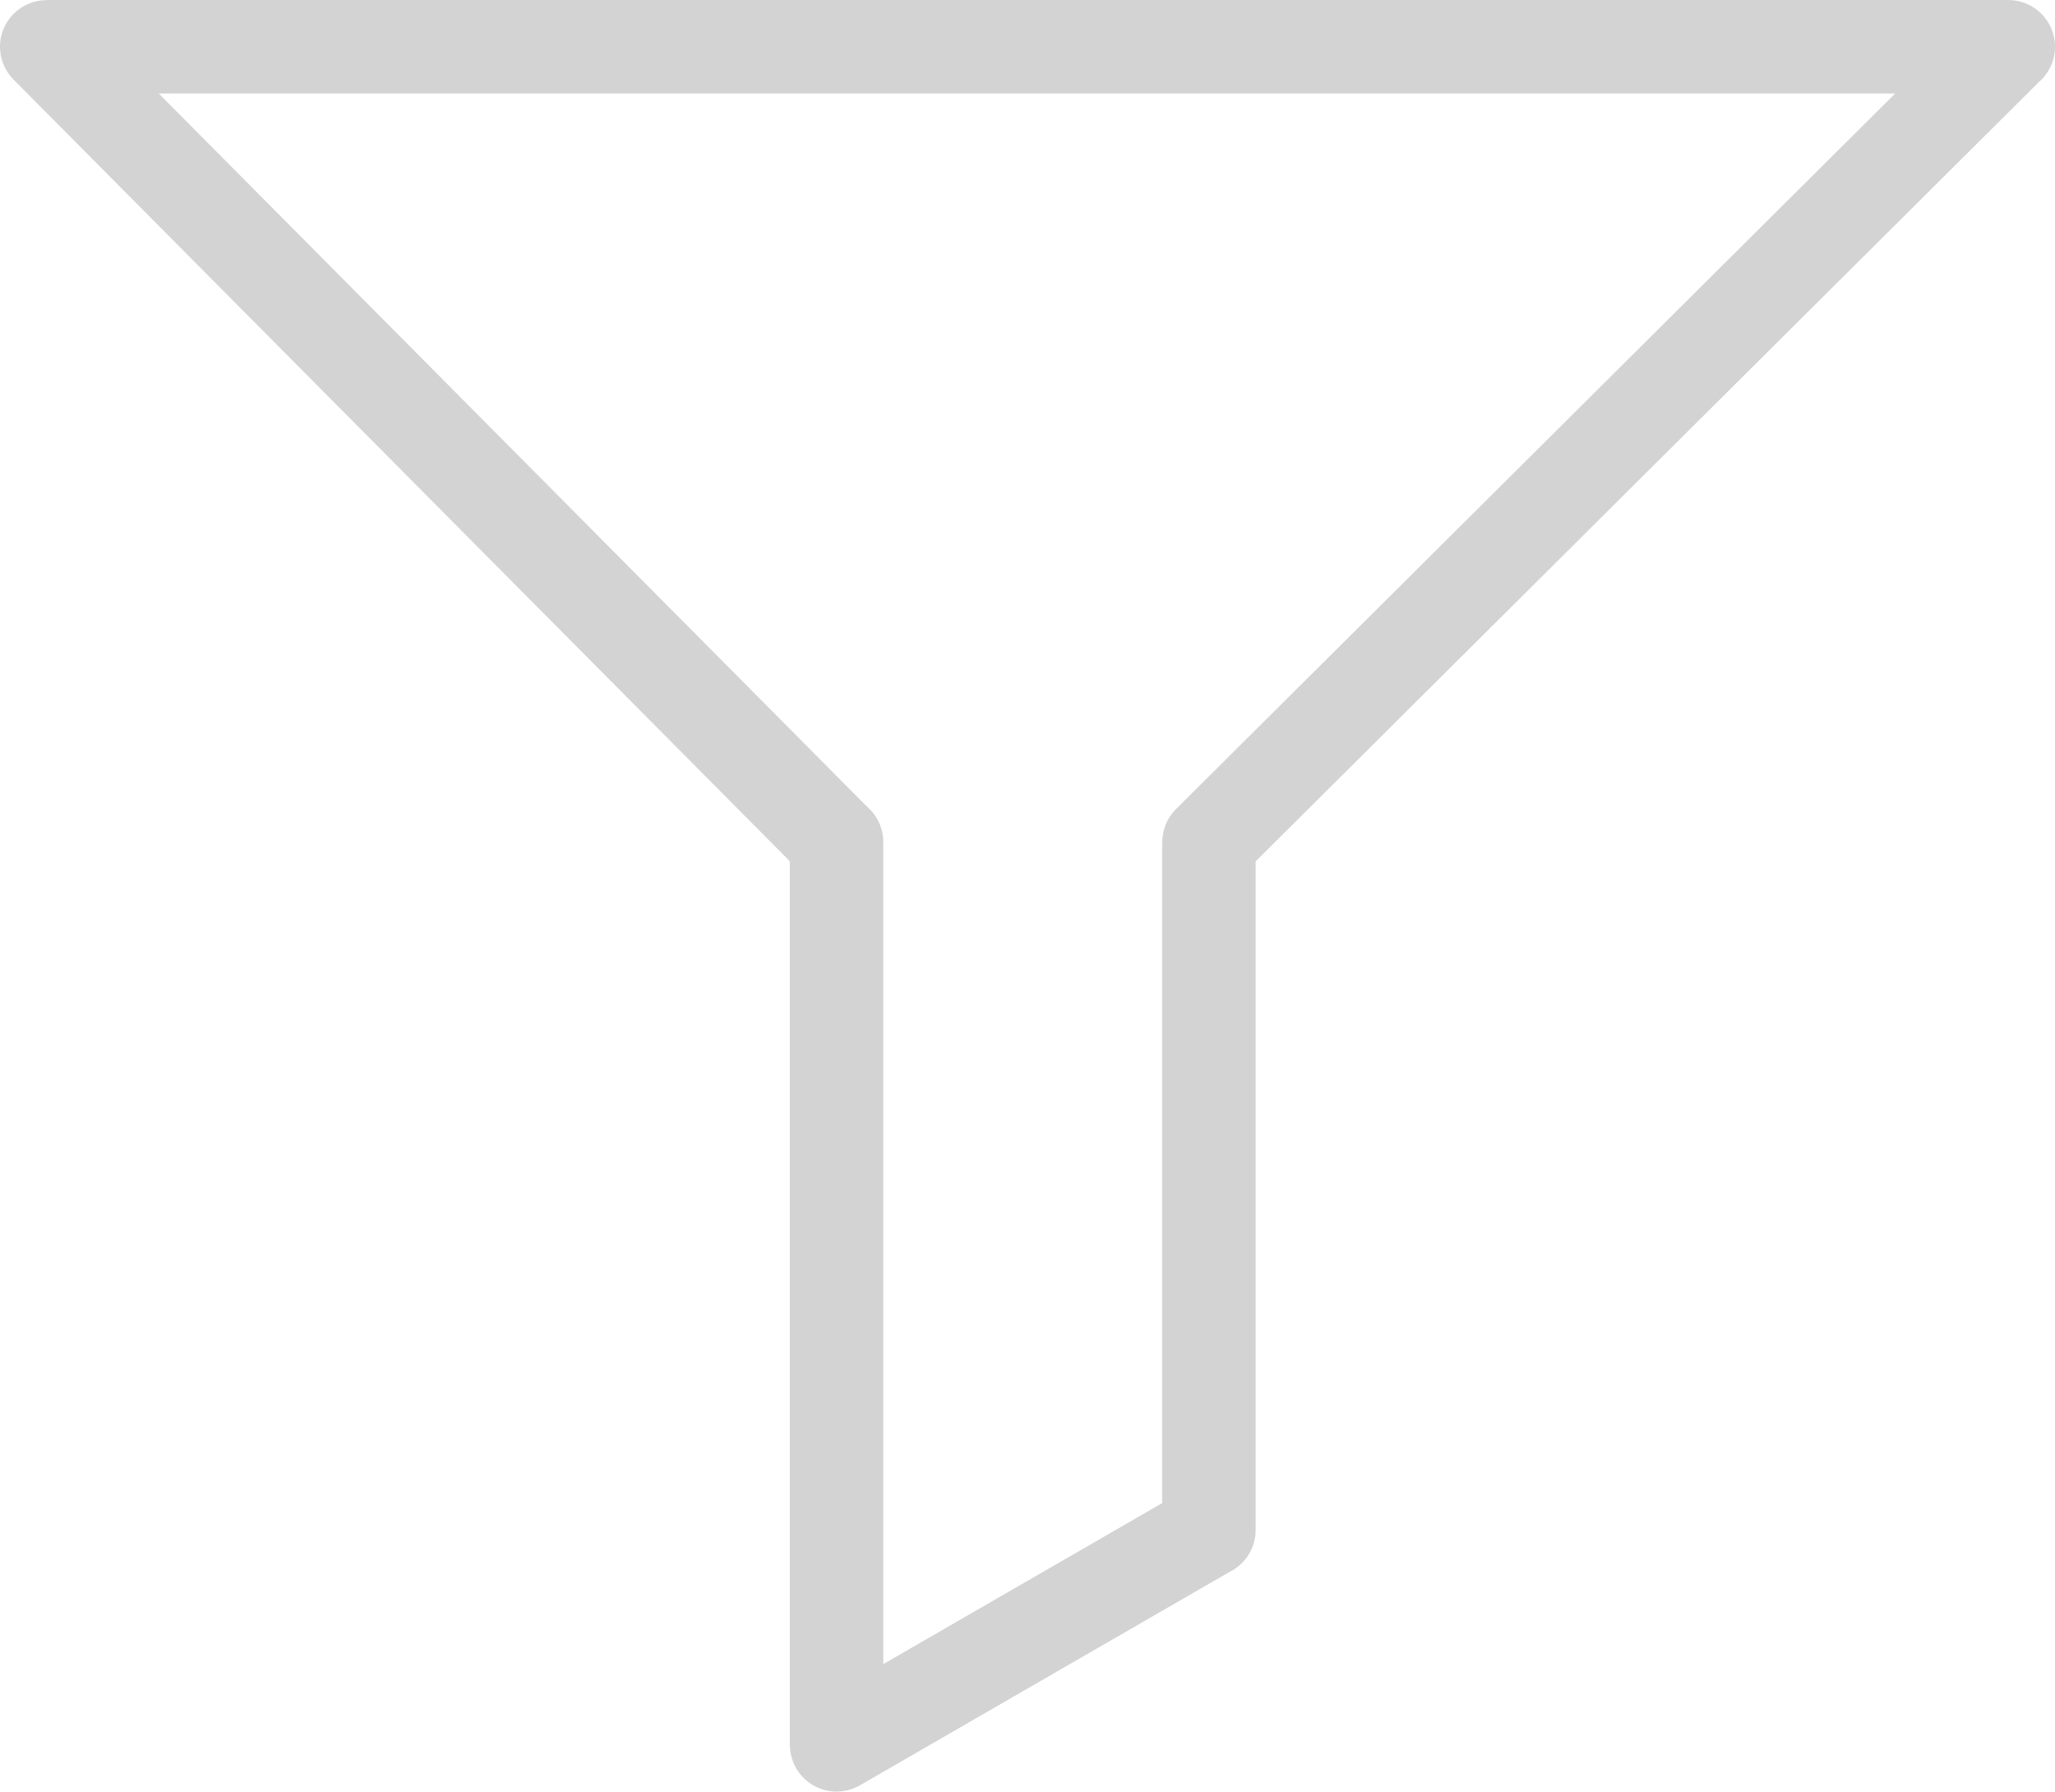
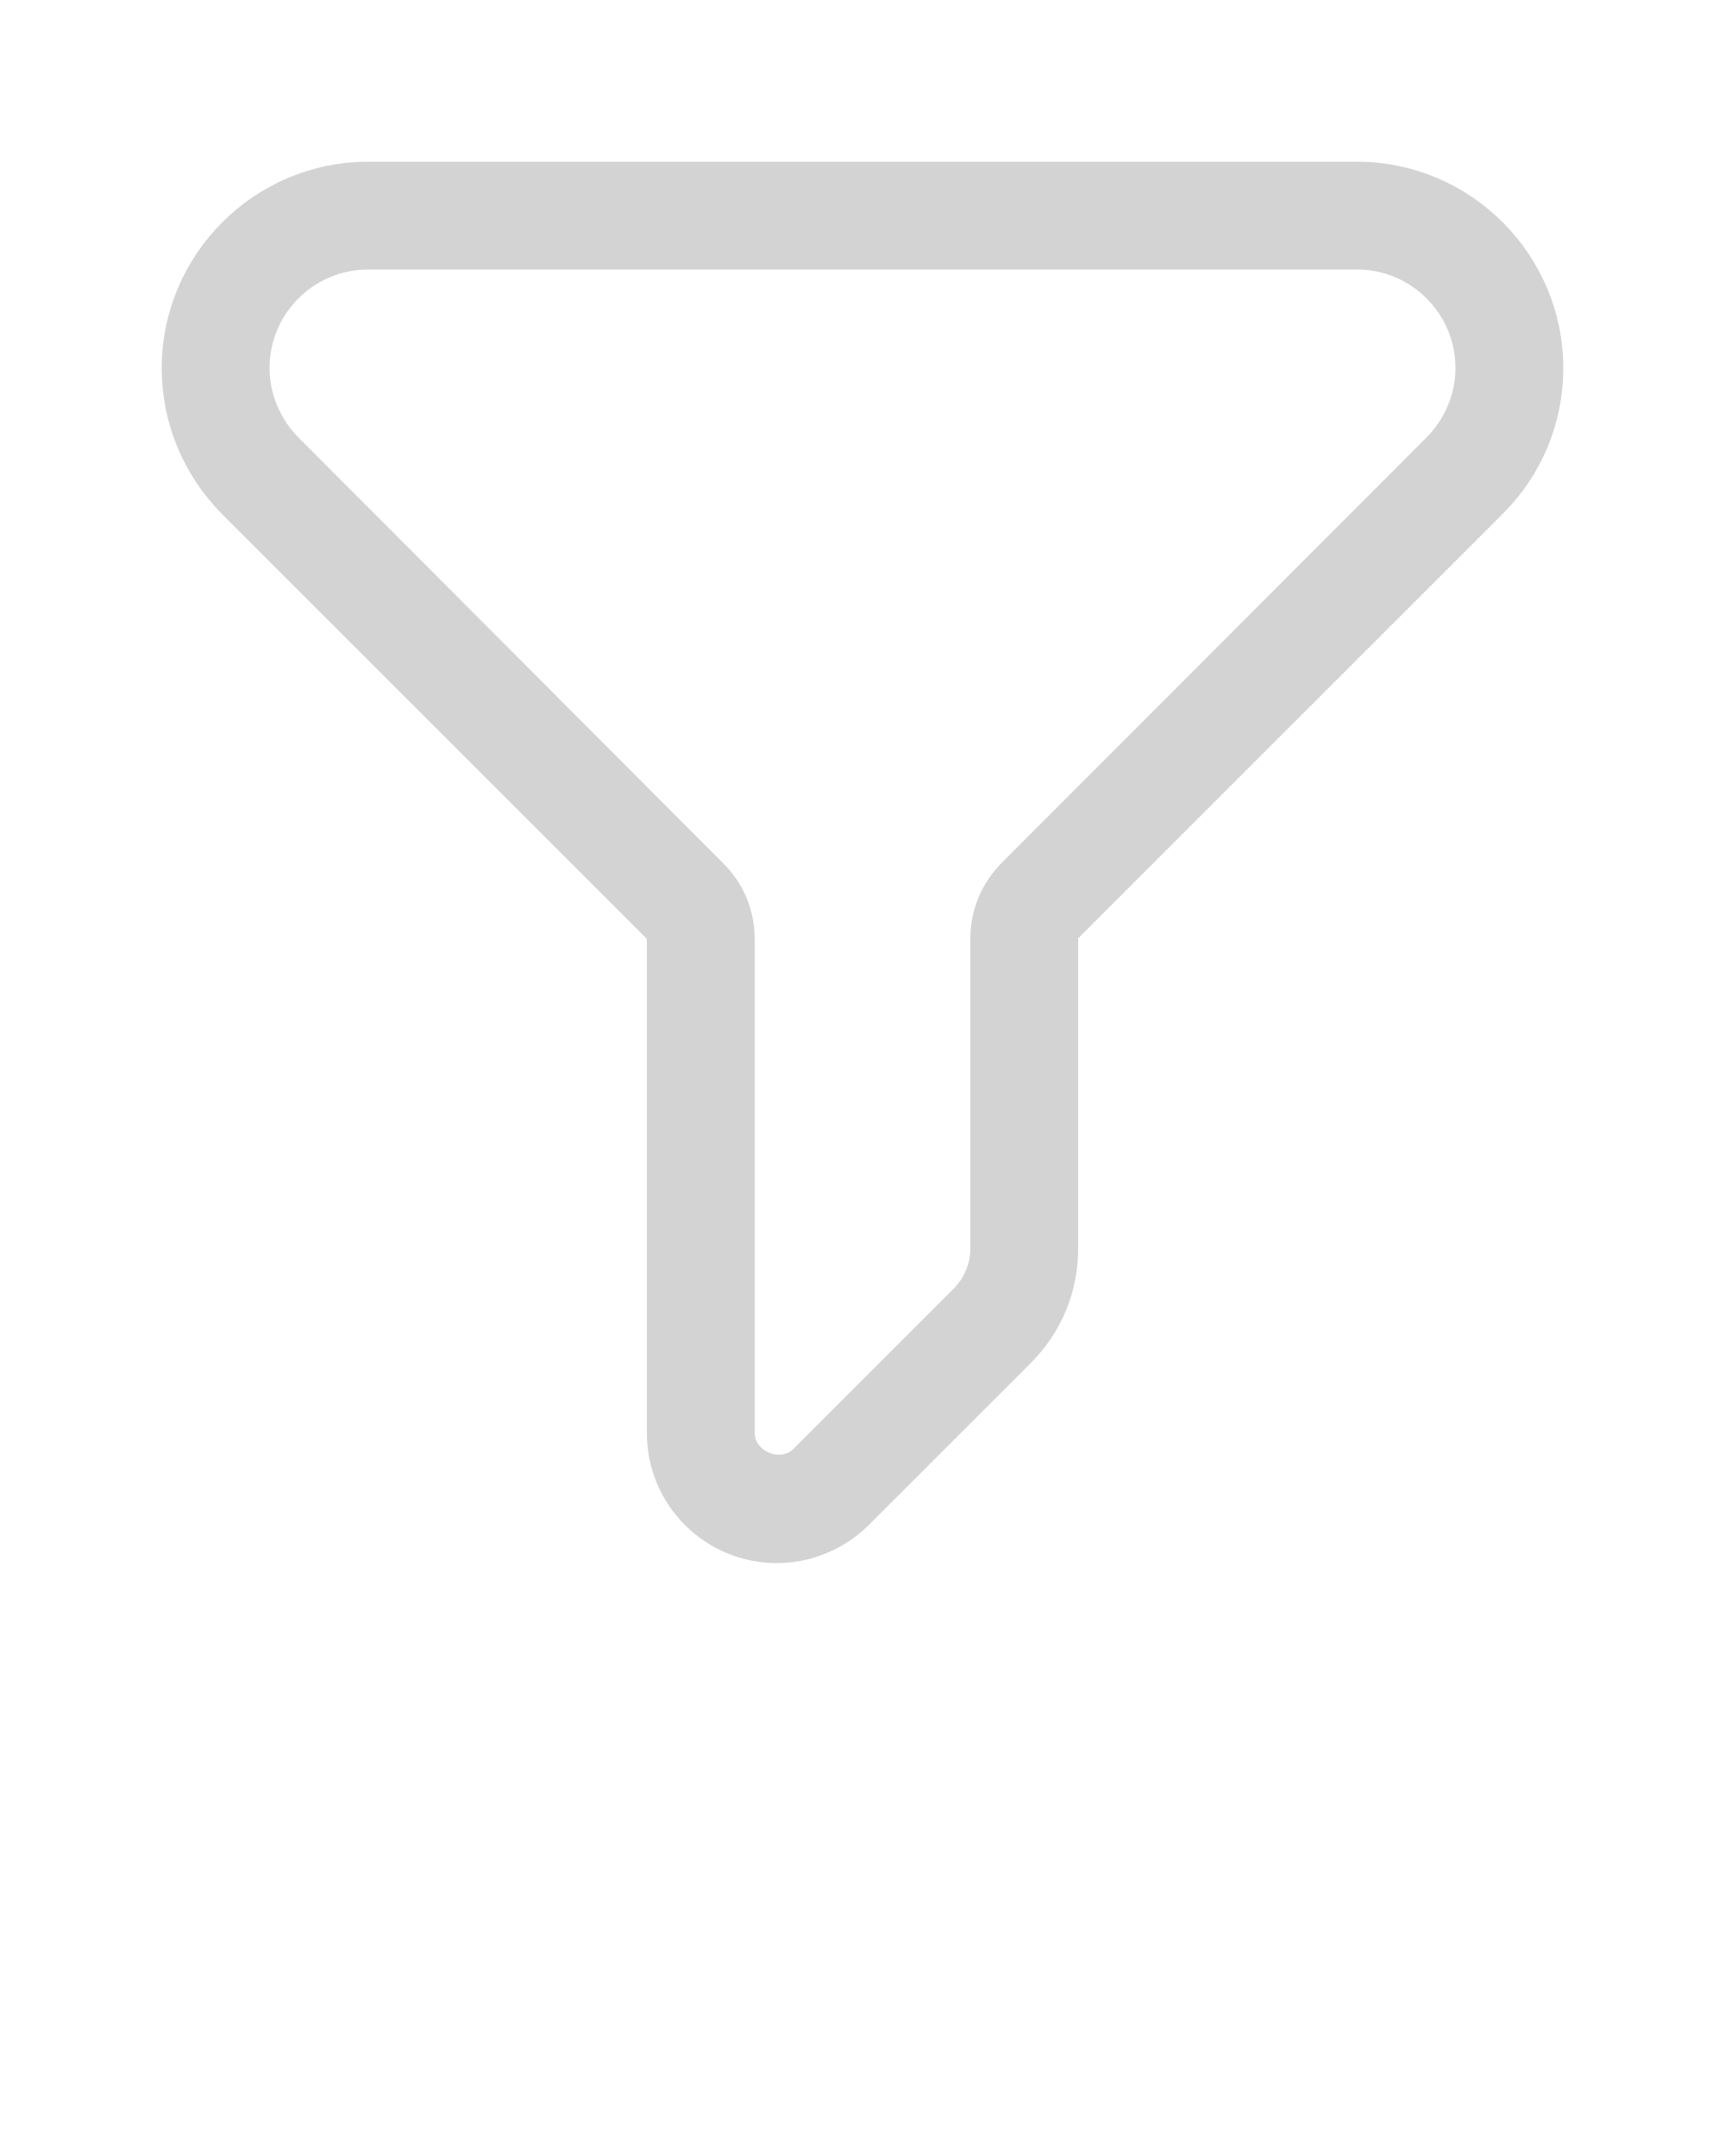
- <svg xmlns="http://www.w3.org/2000/svg" version="1.1" id="Layer_1" x="0px" y="0px" width="122.88px" height="107.128px" viewBox="0 0 122.88 107.128" enable-background="new 0 0 122.88 107.128" xml:space="preserve">
+ <svg xmlns="http://www.w3.org/2000/svg" version="1.1" x="0px" y="0px" viewBox="0 0 32 40" style="enable-background:new 0 0 32 32;" xml:space="preserve">
  <g>
-     <path d="M2.788,0h117.297c1.544,0,2.795,1.251,2.795,2.795c0,0.85-0.379,1.611-0.978,2.124l-46.82,46.586v39.979 c0,1.107-0.643,2.063-1.576,2.516l-22.086,12.752c-1.333,0.771-3.039,0.316-3.812-1.016c-0.255-0.441-0.376-0.922-0.375-1.398 h-0.006V51.496L0.811,4.761C-0.275,3.669-0.27,1.904,0.822,0.819c0.544-0.541,1.255-0.811,1.966-0.811V0L2.788,0z M113.323,5.591 H9.493L51.851,48.24c0.592,0.512,0.966,1.27,0.966,2.114v49.149l16.674-9.625V50.354h0.008c0-0.716,0.274-1.432,0.822-1.977 L113.323,5.591L113.323,5.591z" fill="#D3D3D3" />
+     <path fill="#D3D3D3" d="M25.17,3H6.83C4.72,3,3,4.72,3,6.83c0,1.02,0.4,1.98,1.12,2.71L12,17.42v9.17c0,1.33,1.08,2.41,2.41,2.41   c0.64,0,1.26-0.26,1.71-0.71l3-3c0.57-0.57,0.88-1.32,0.88-2.12v-5.76l7.88-7.88C28.6,8.81,29,7.85,29,6.83   C29,4.72,27.28,3,25.17,3z M26.46,8.12L18.59,16C18.21,16.38,18,16.88,18,17.42v5.76c0,0.26-0.11,0.52-0.29,0.71l-3,3   C14.47,27.12,14,26.92,14,26.59v-9.17c0-0.53-0.21-1.04-0.59-1.41L5.54,8.12C5.2,7.78,5,7.31,5,6.83C5,5.82,5.82,5,6.83,5h18.34   C26.18,5,27,5.82,27,6.83C27,7.31,26.8,7.78,26.46,8.12z" />
  </g>
</svg>
